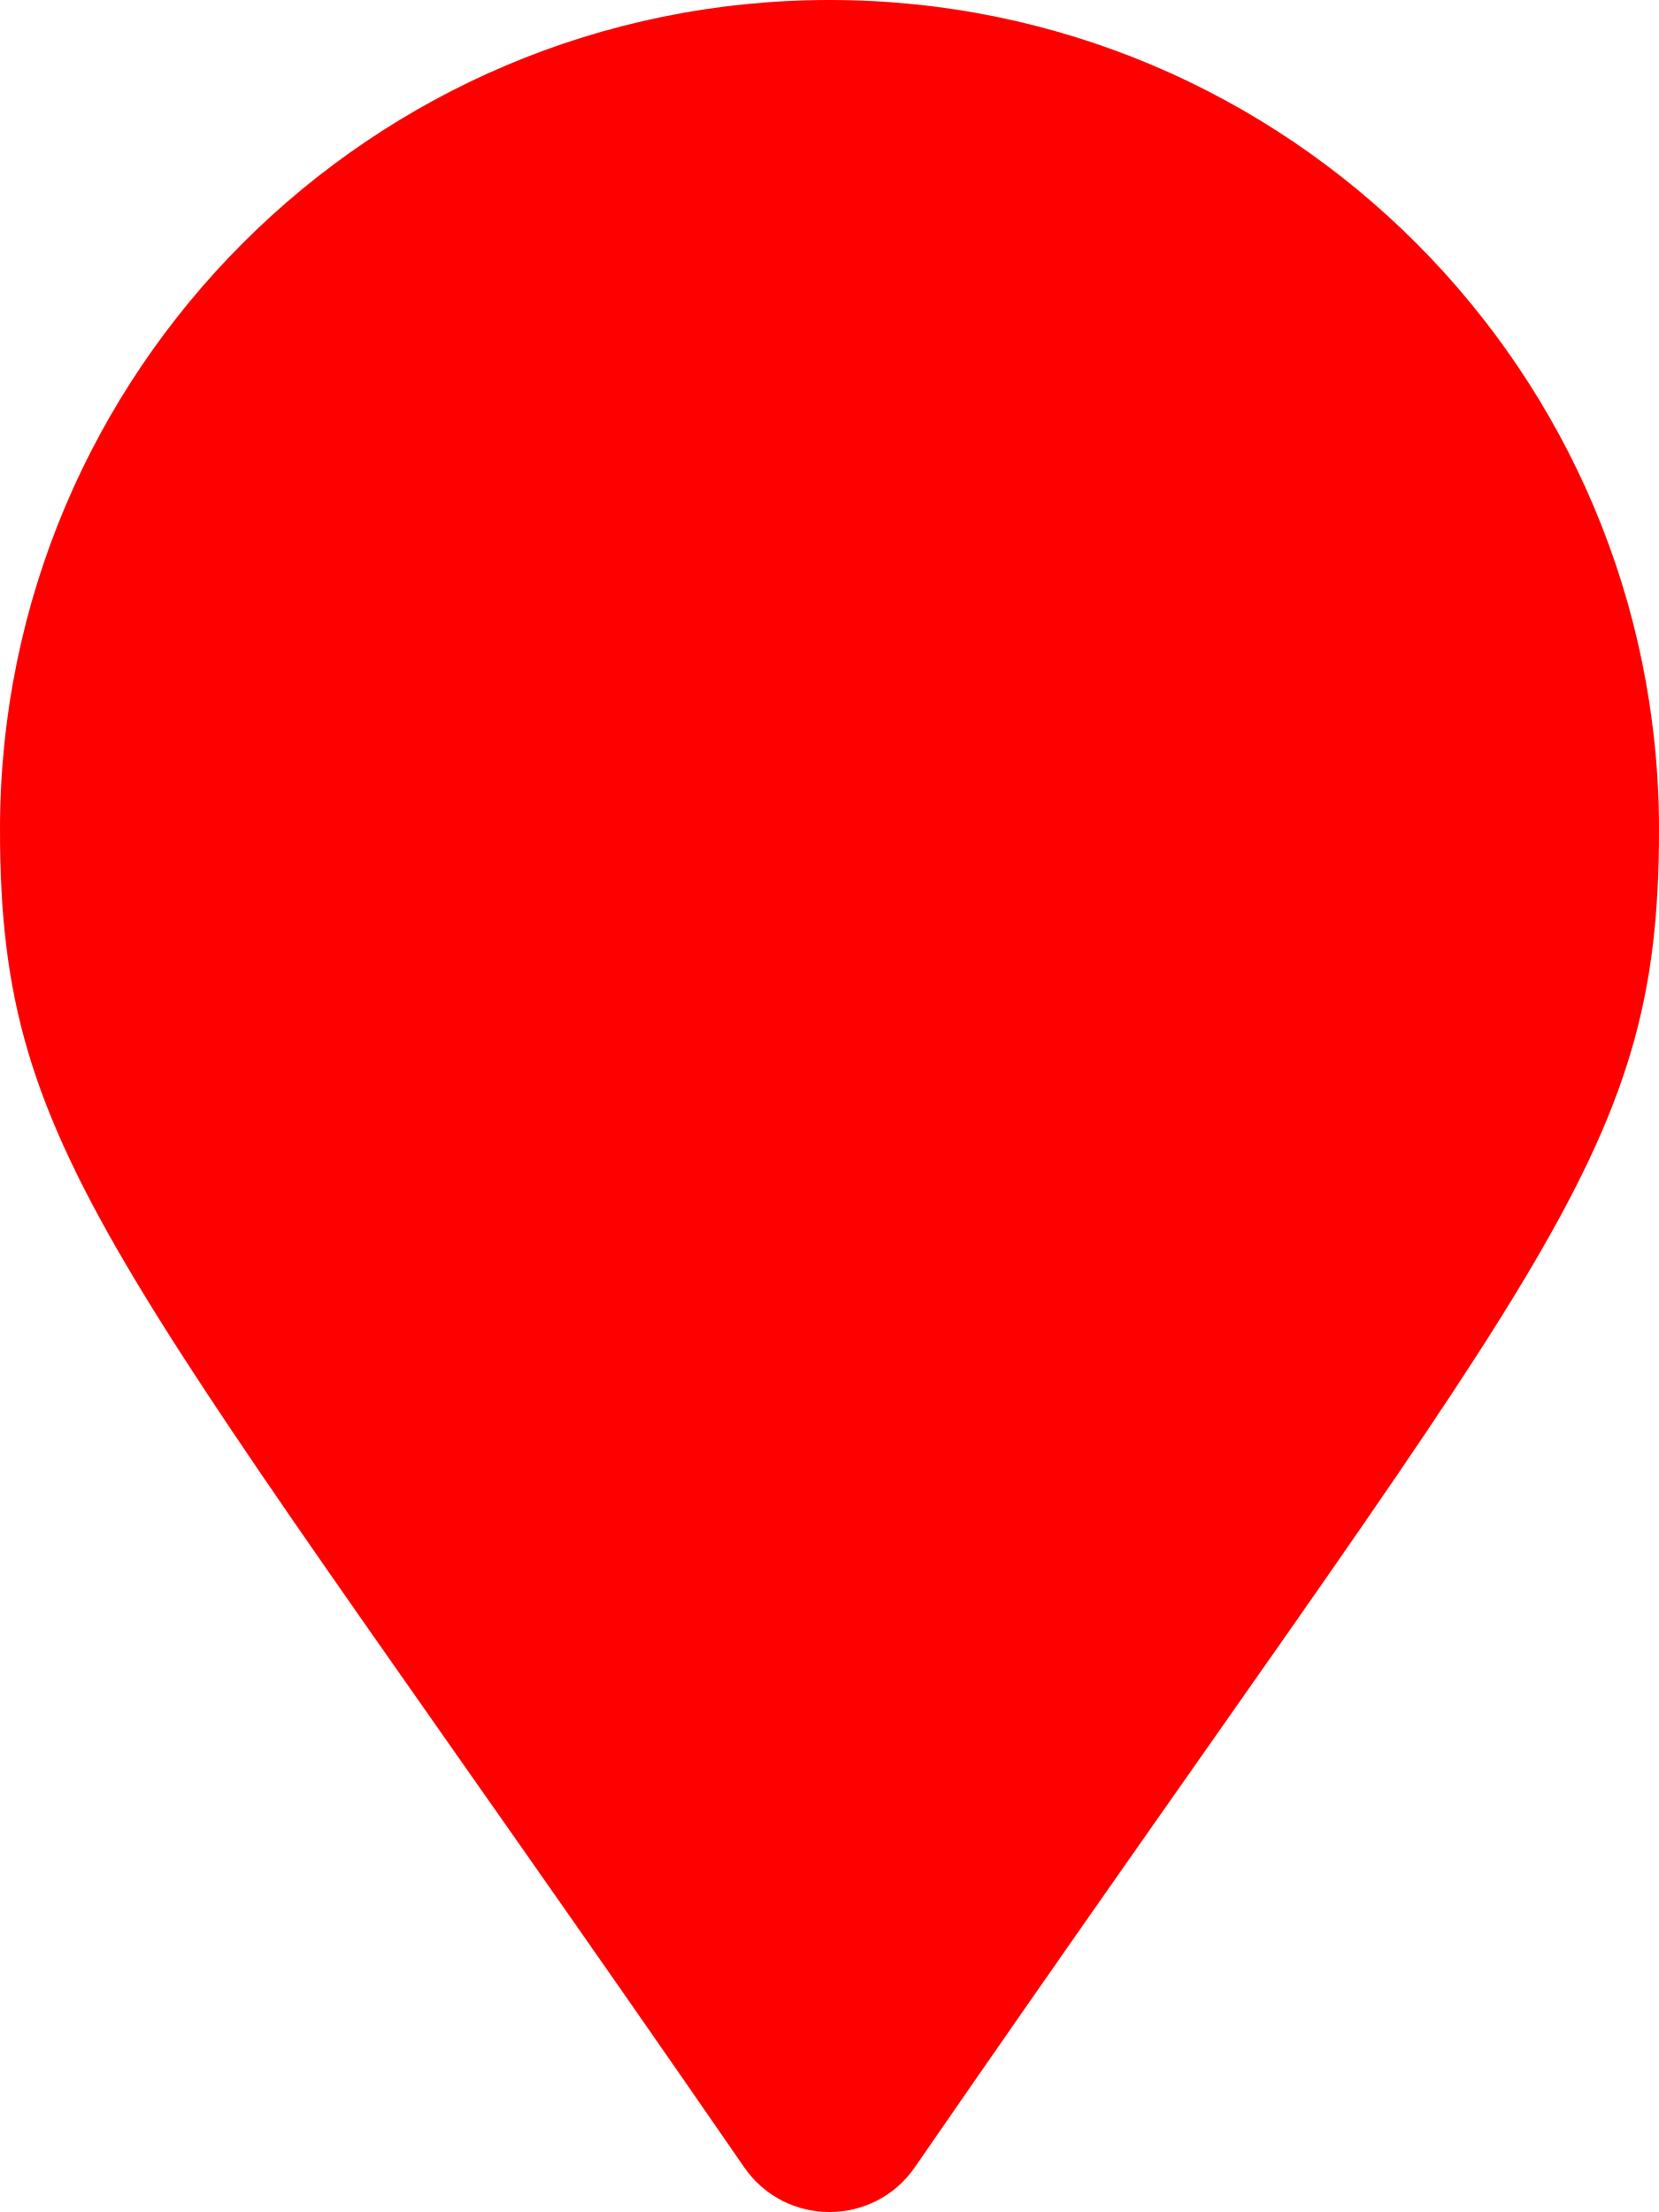
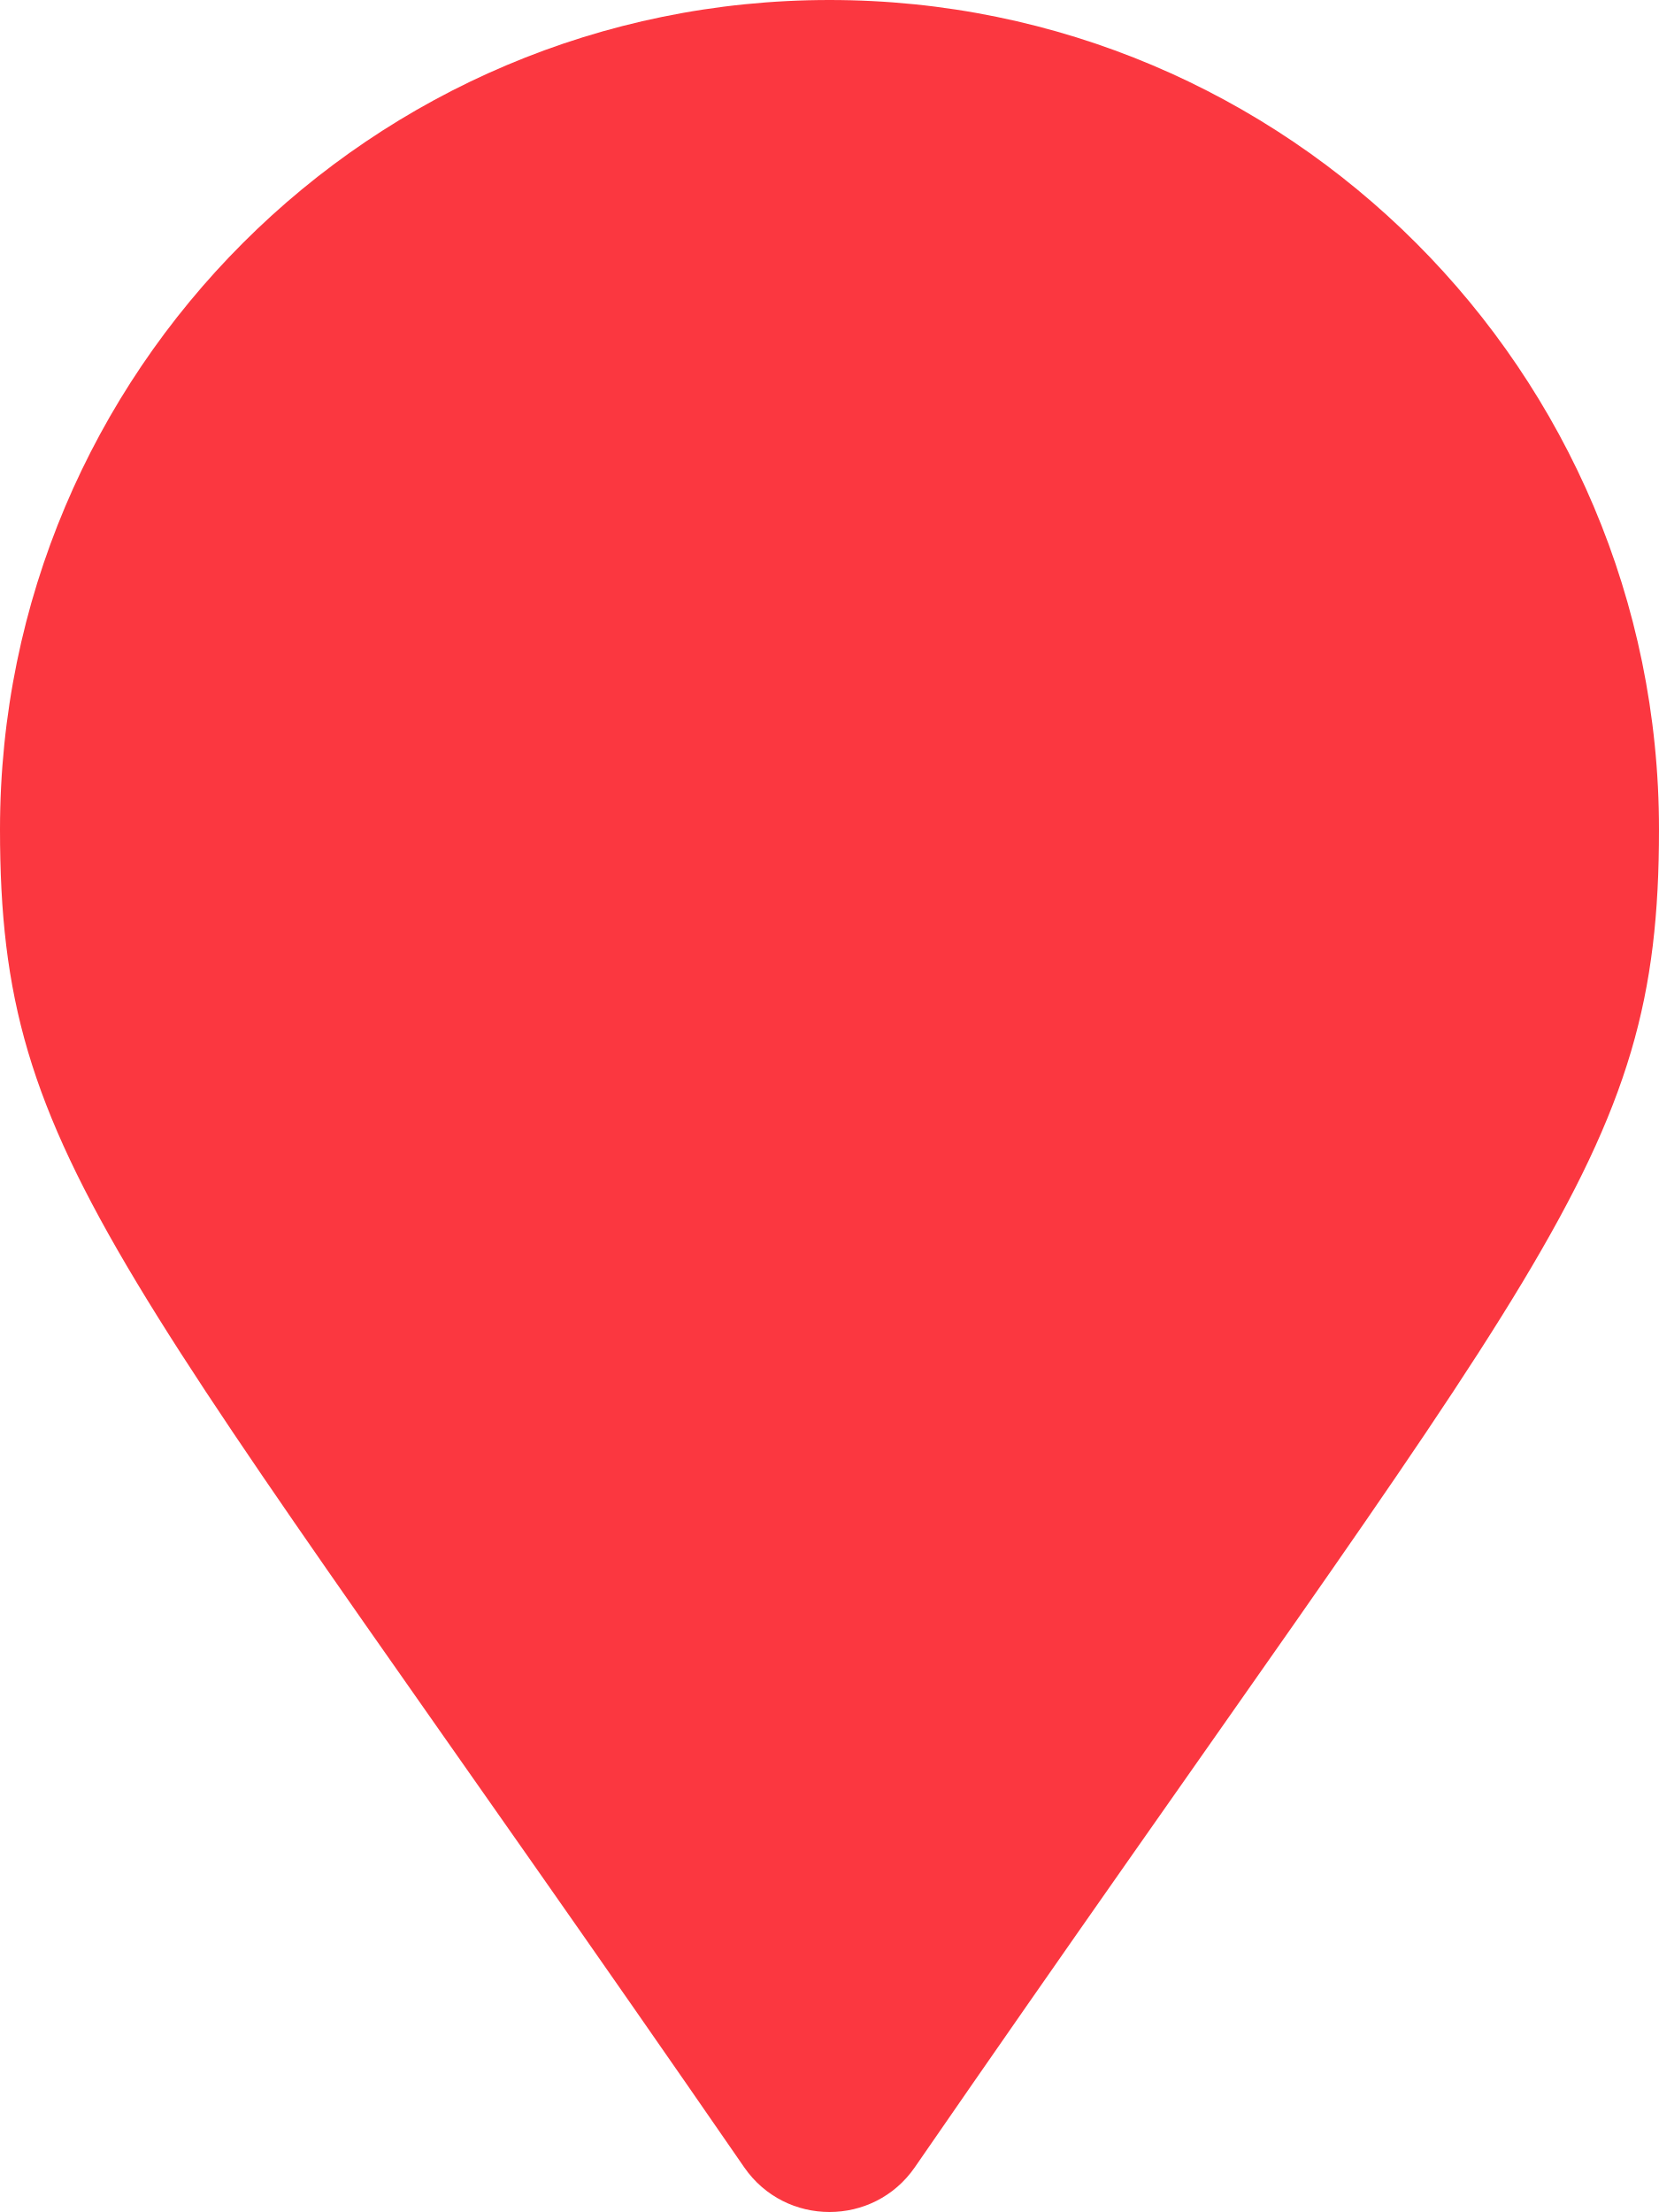
<svg xmlns="http://www.w3.org/2000/svg" aria-hidden="true" focusable="false" data-prefix="fas" data-icon="map-marker" class="svg-inline--fa fa-map-marker fa-w-12" role="img" viewBox="0 0 384 512">
-   <path fill="red" d="M172.268 501.67C26.97 291.031 0 269.413 0 192 0 85.961 85.961 0 192 0s192 85.961 192 192c0 77.413-26.97 99.031-172.268 309.67-9.535 13.774-29.93 13.773-39.464 0z" />
+   <path fill="#FB3740" d="M172.268 501.67C26.97 291.031 0 269.413 0 192 0 85.961 85.961 0 192 0s192 85.961 192 192c0 77.413-26.97 99.031-172.268 309.67-9.535 13.774-29.93 13.773-39.464 0z" />
</svg>
